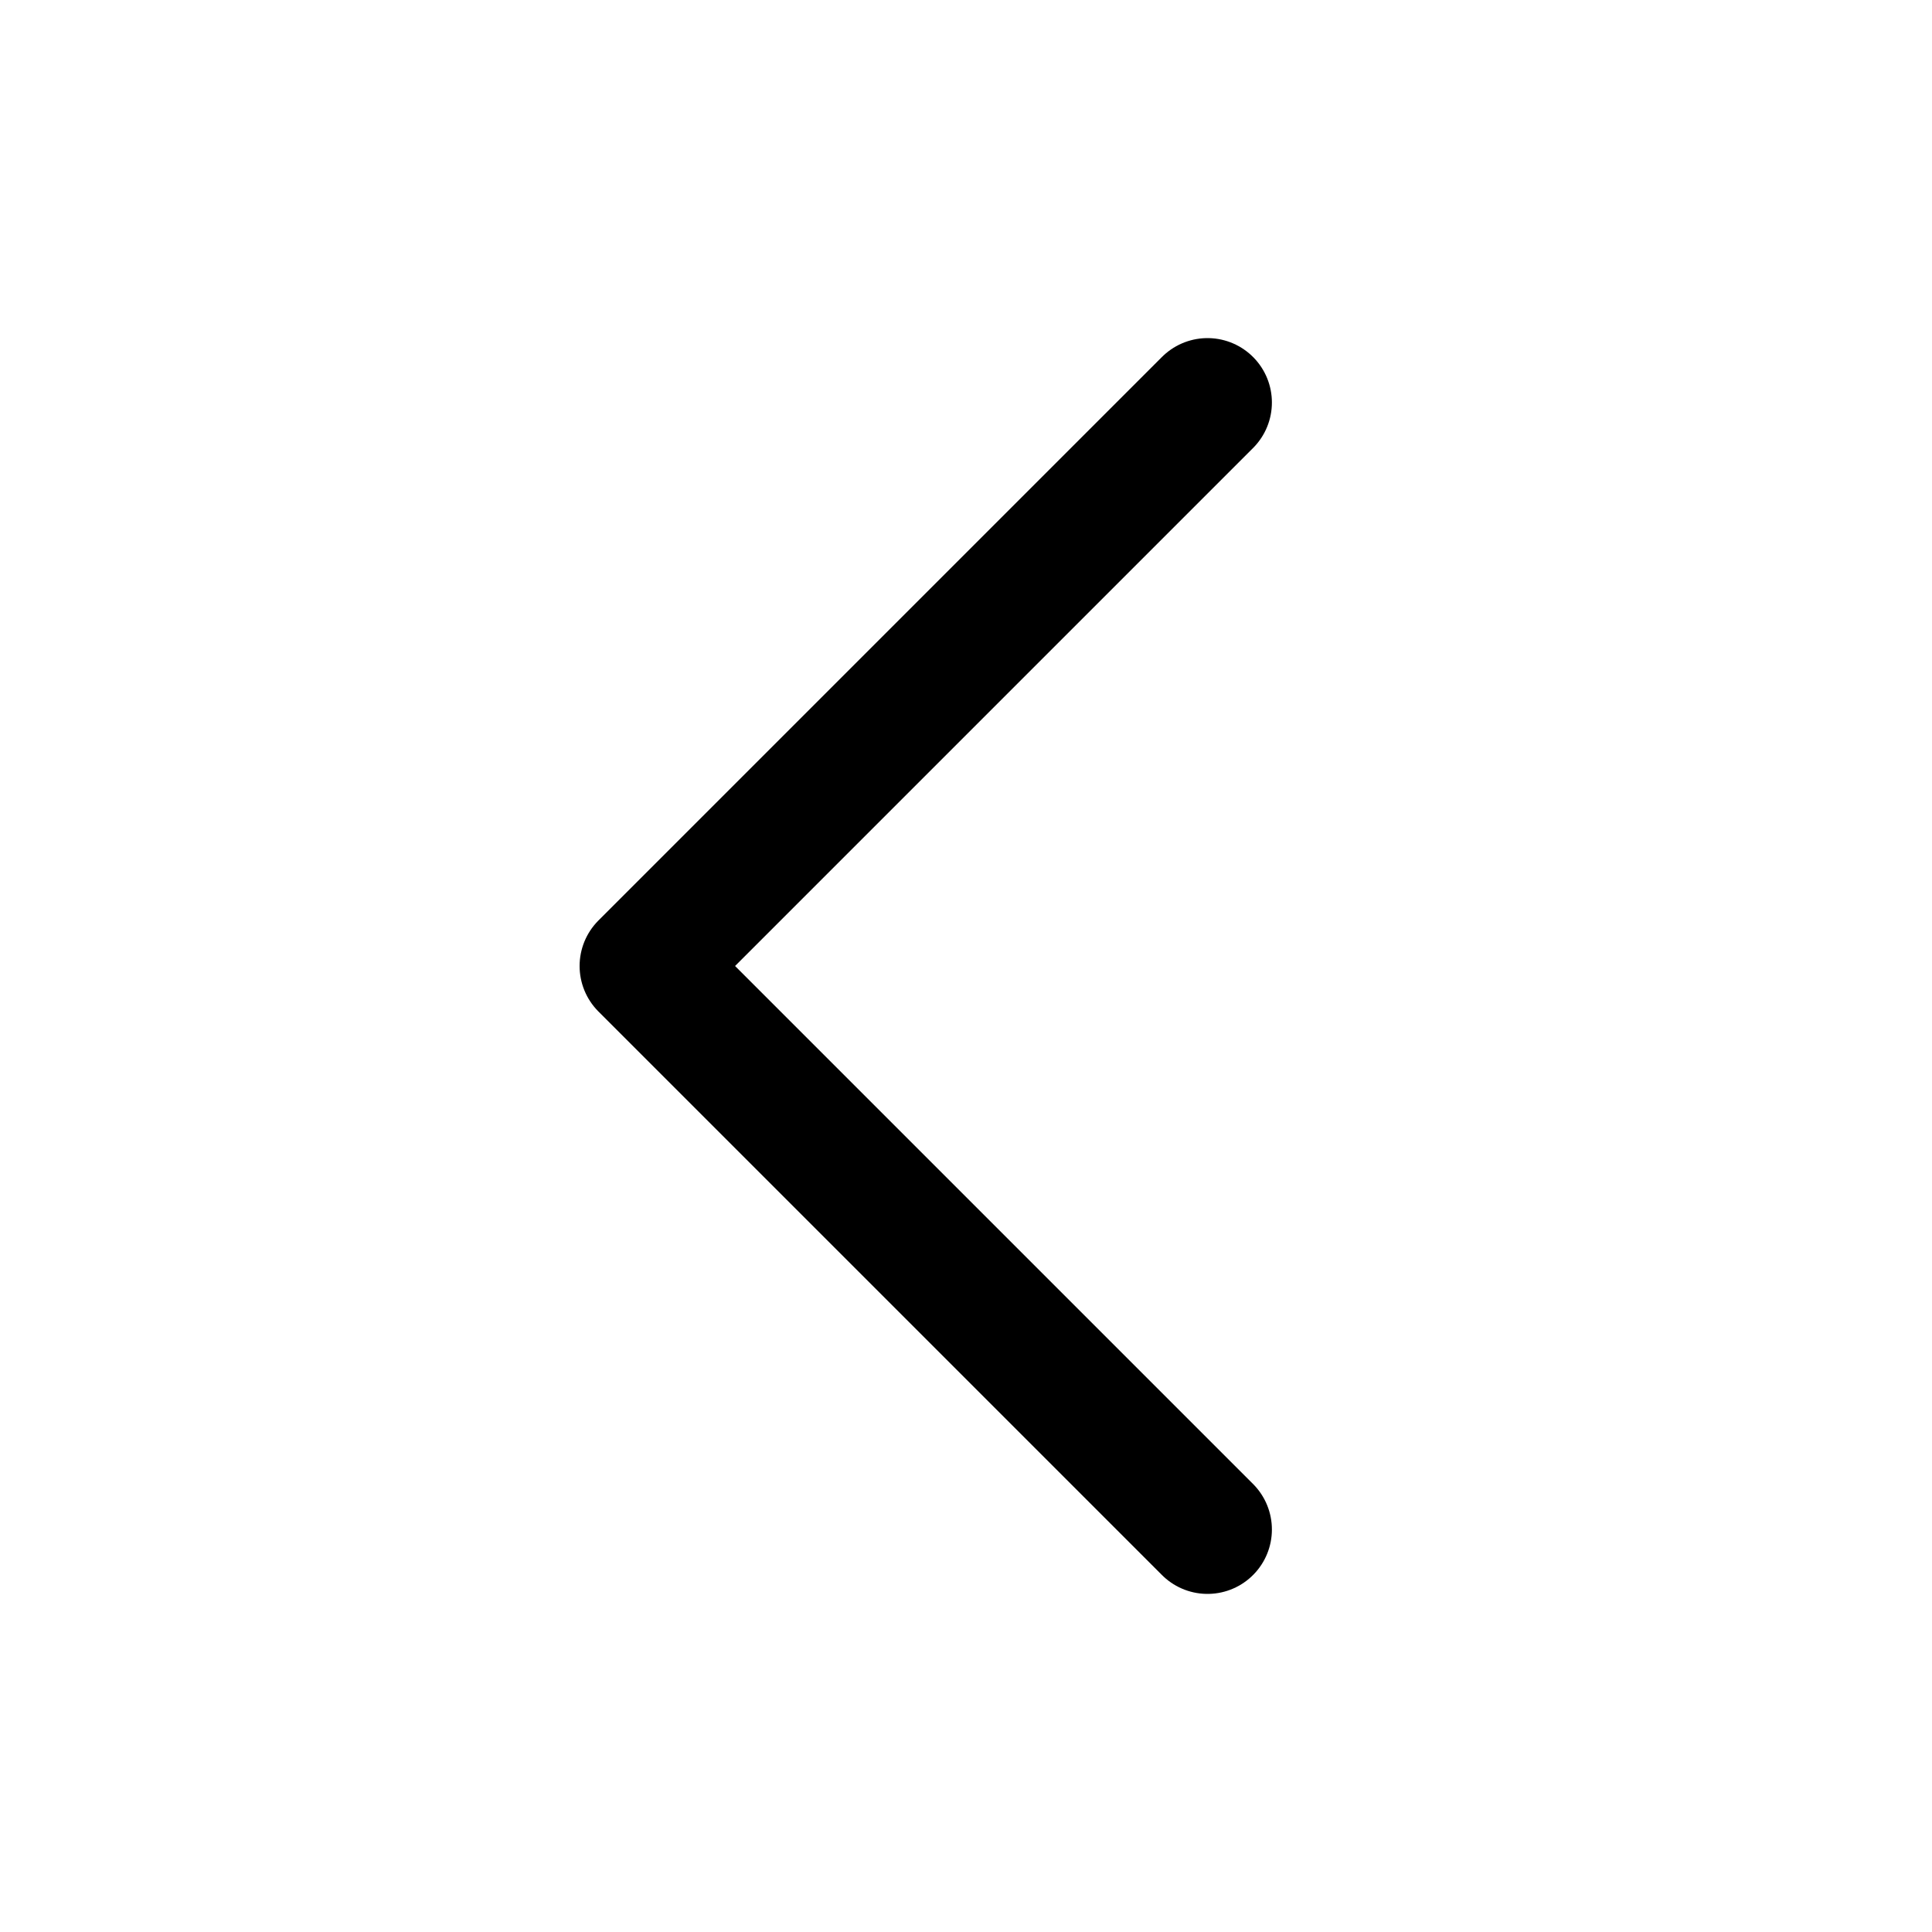
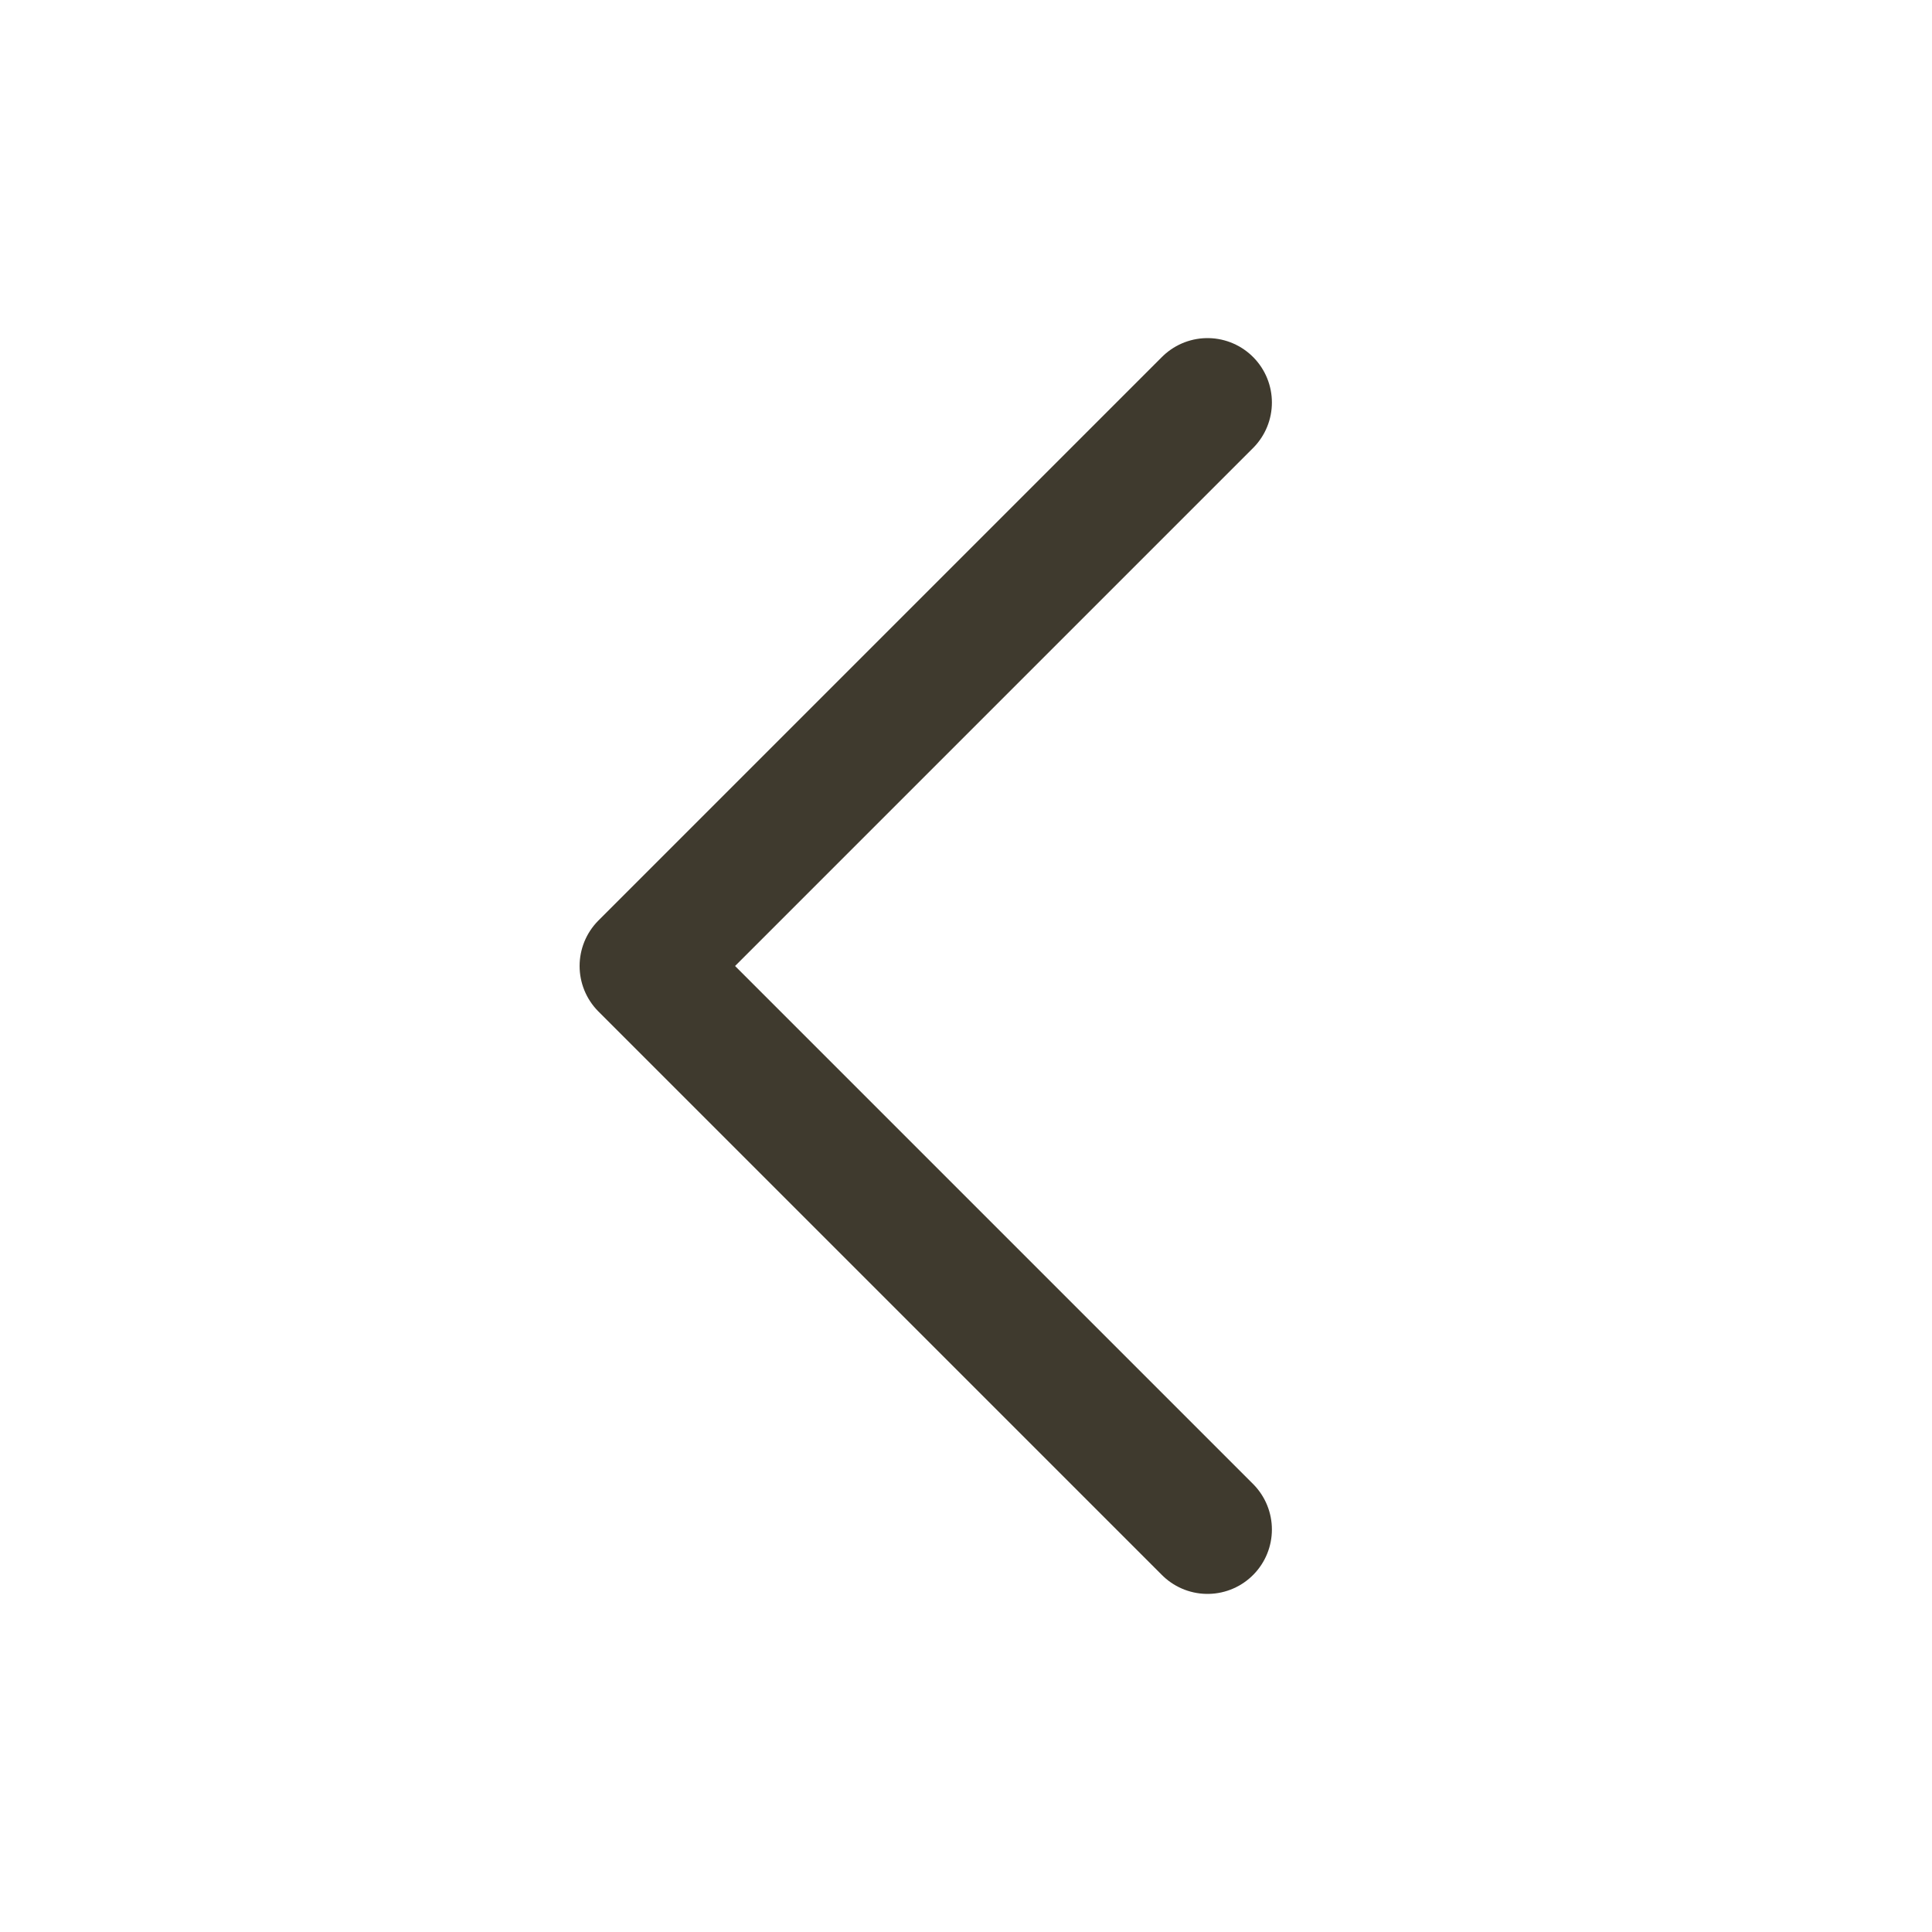
- <svg xmlns="http://www.w3.org/2000/svg" width="24" height="24" viewBox="0 0 24 24" fill="none" stroke="currentColor" stroke-width="1.6" stroke-linecap="round" stroke-linejoin="round">
+ <svg xmlns="http://www.w3.org/2000/svg" width="24" height="24" viewBox="0 0 24 24" fill="none" stroke="#3F3A2E" stroke-width="1.6" stroke-linecap="round" stroke-linejoin="round">
  <path d="M15 5l-7 7 7 7" />
</svg>
